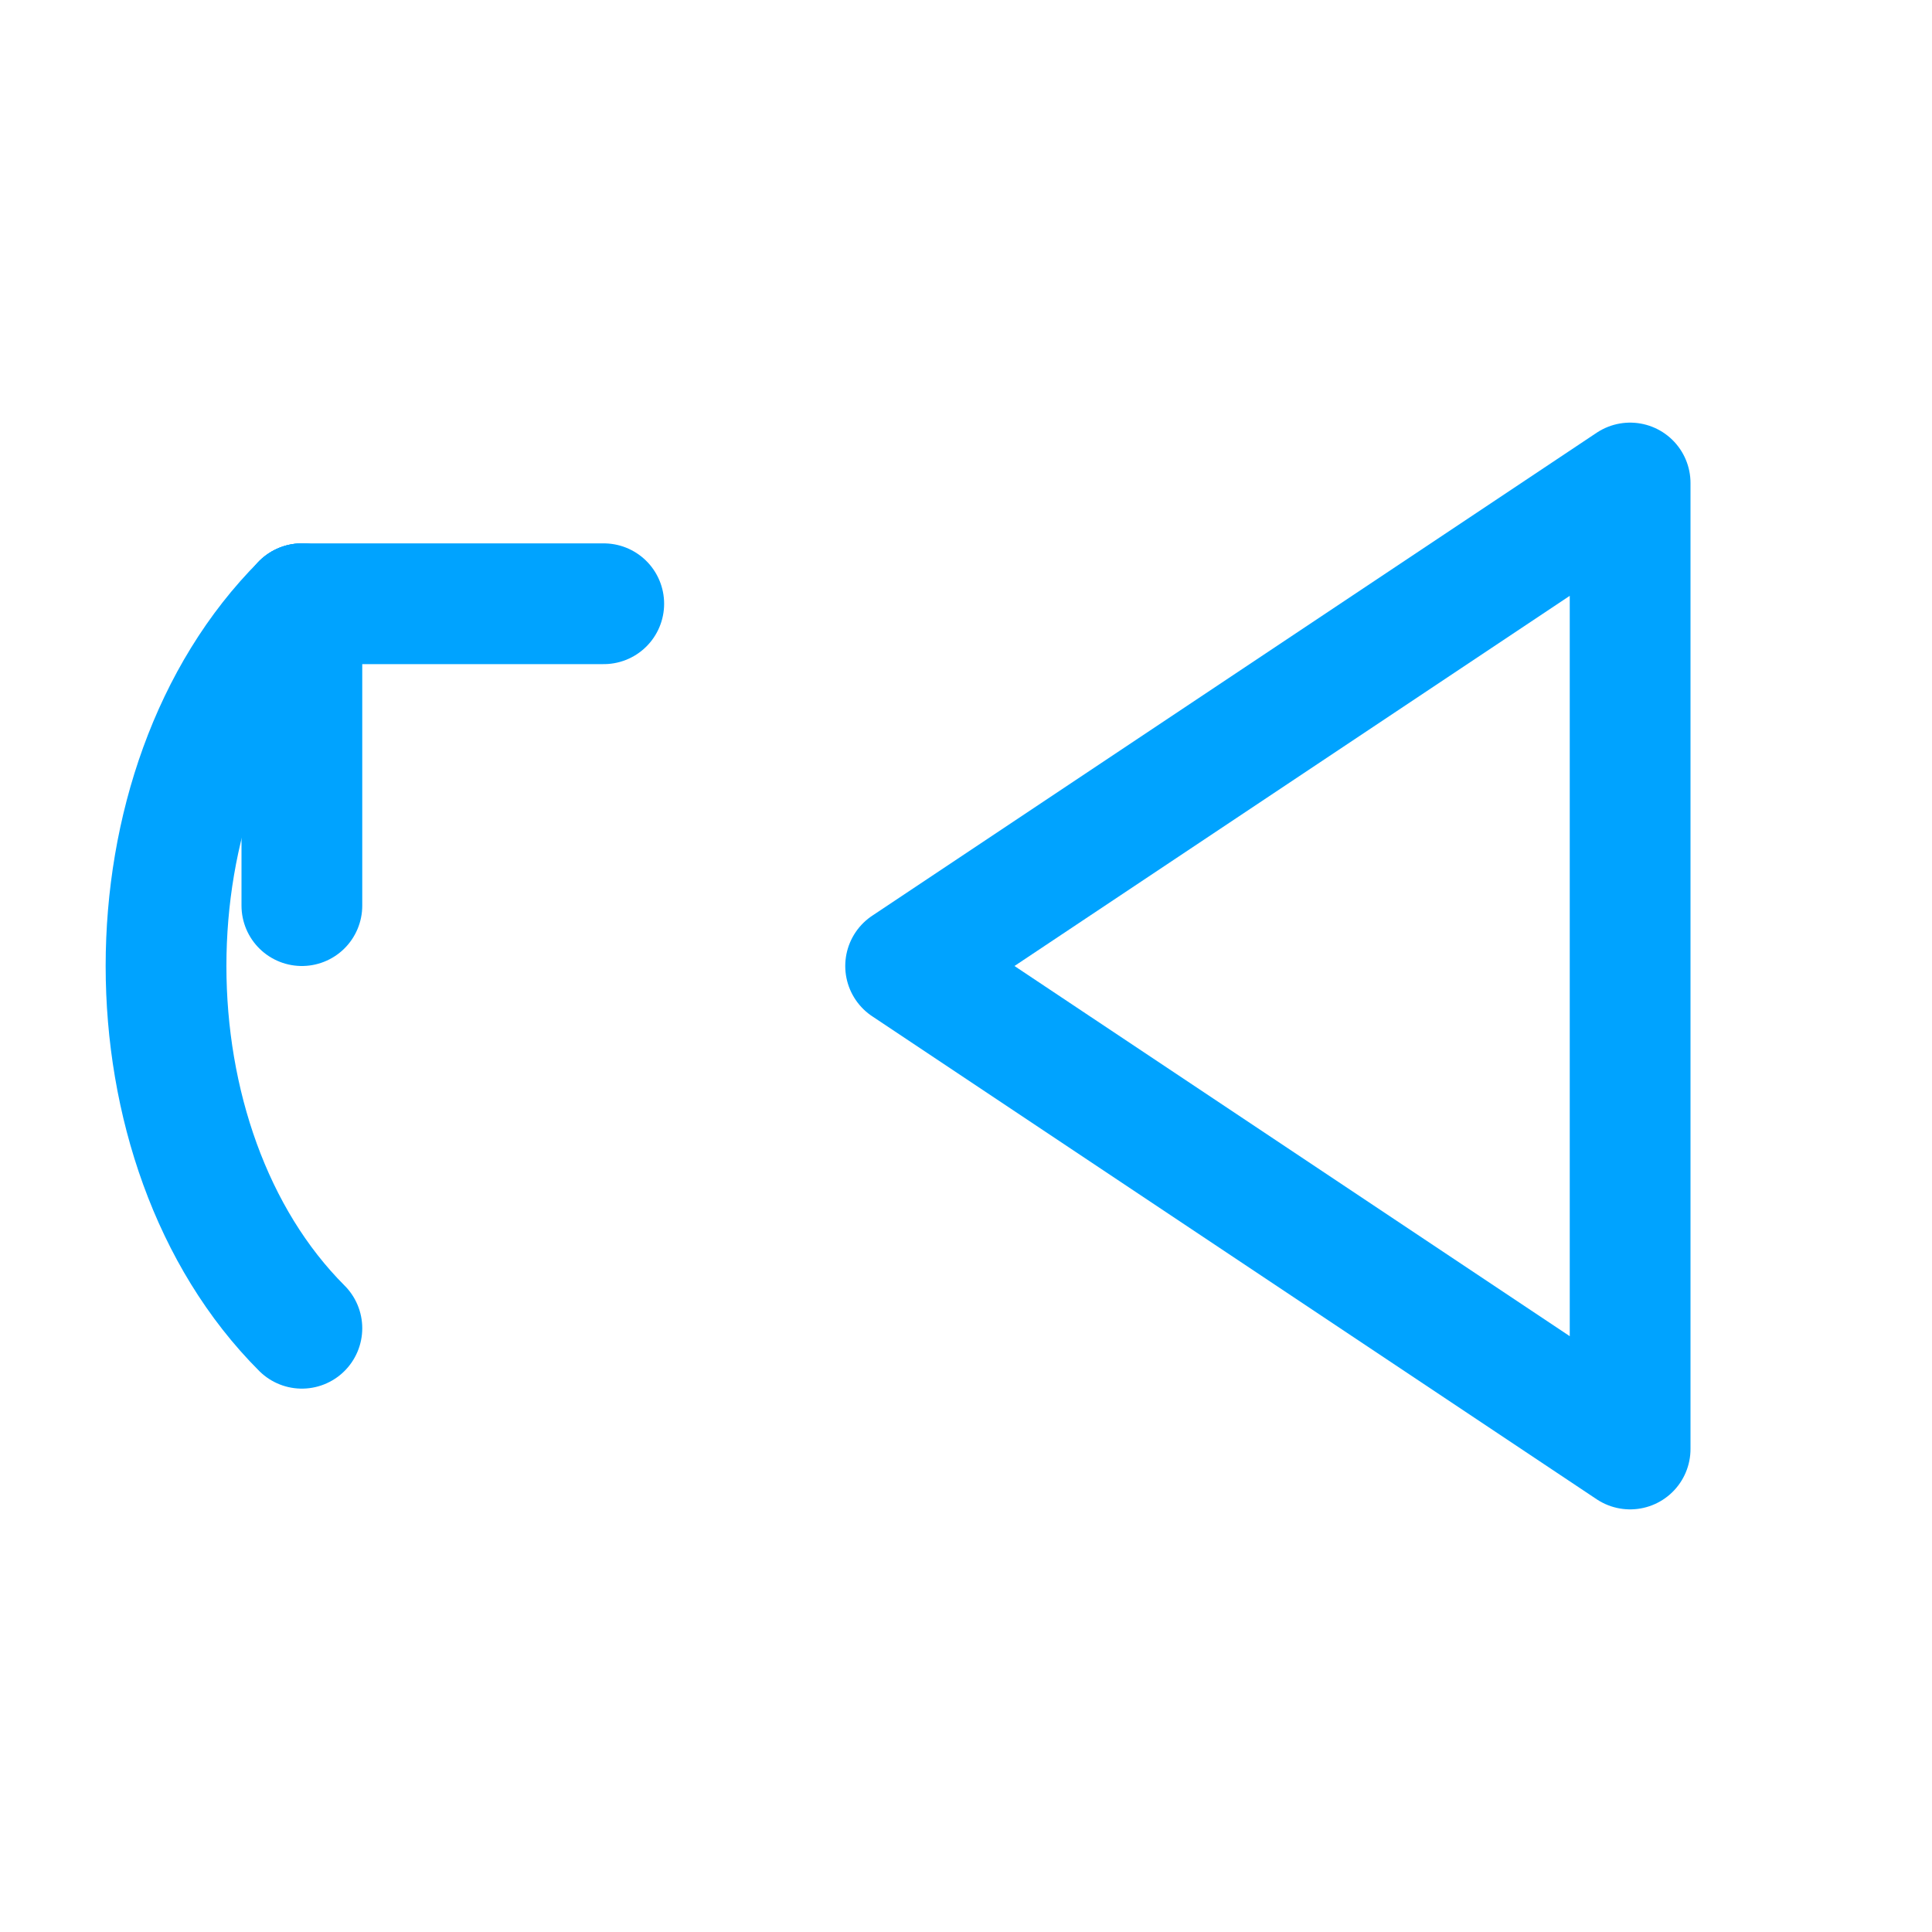
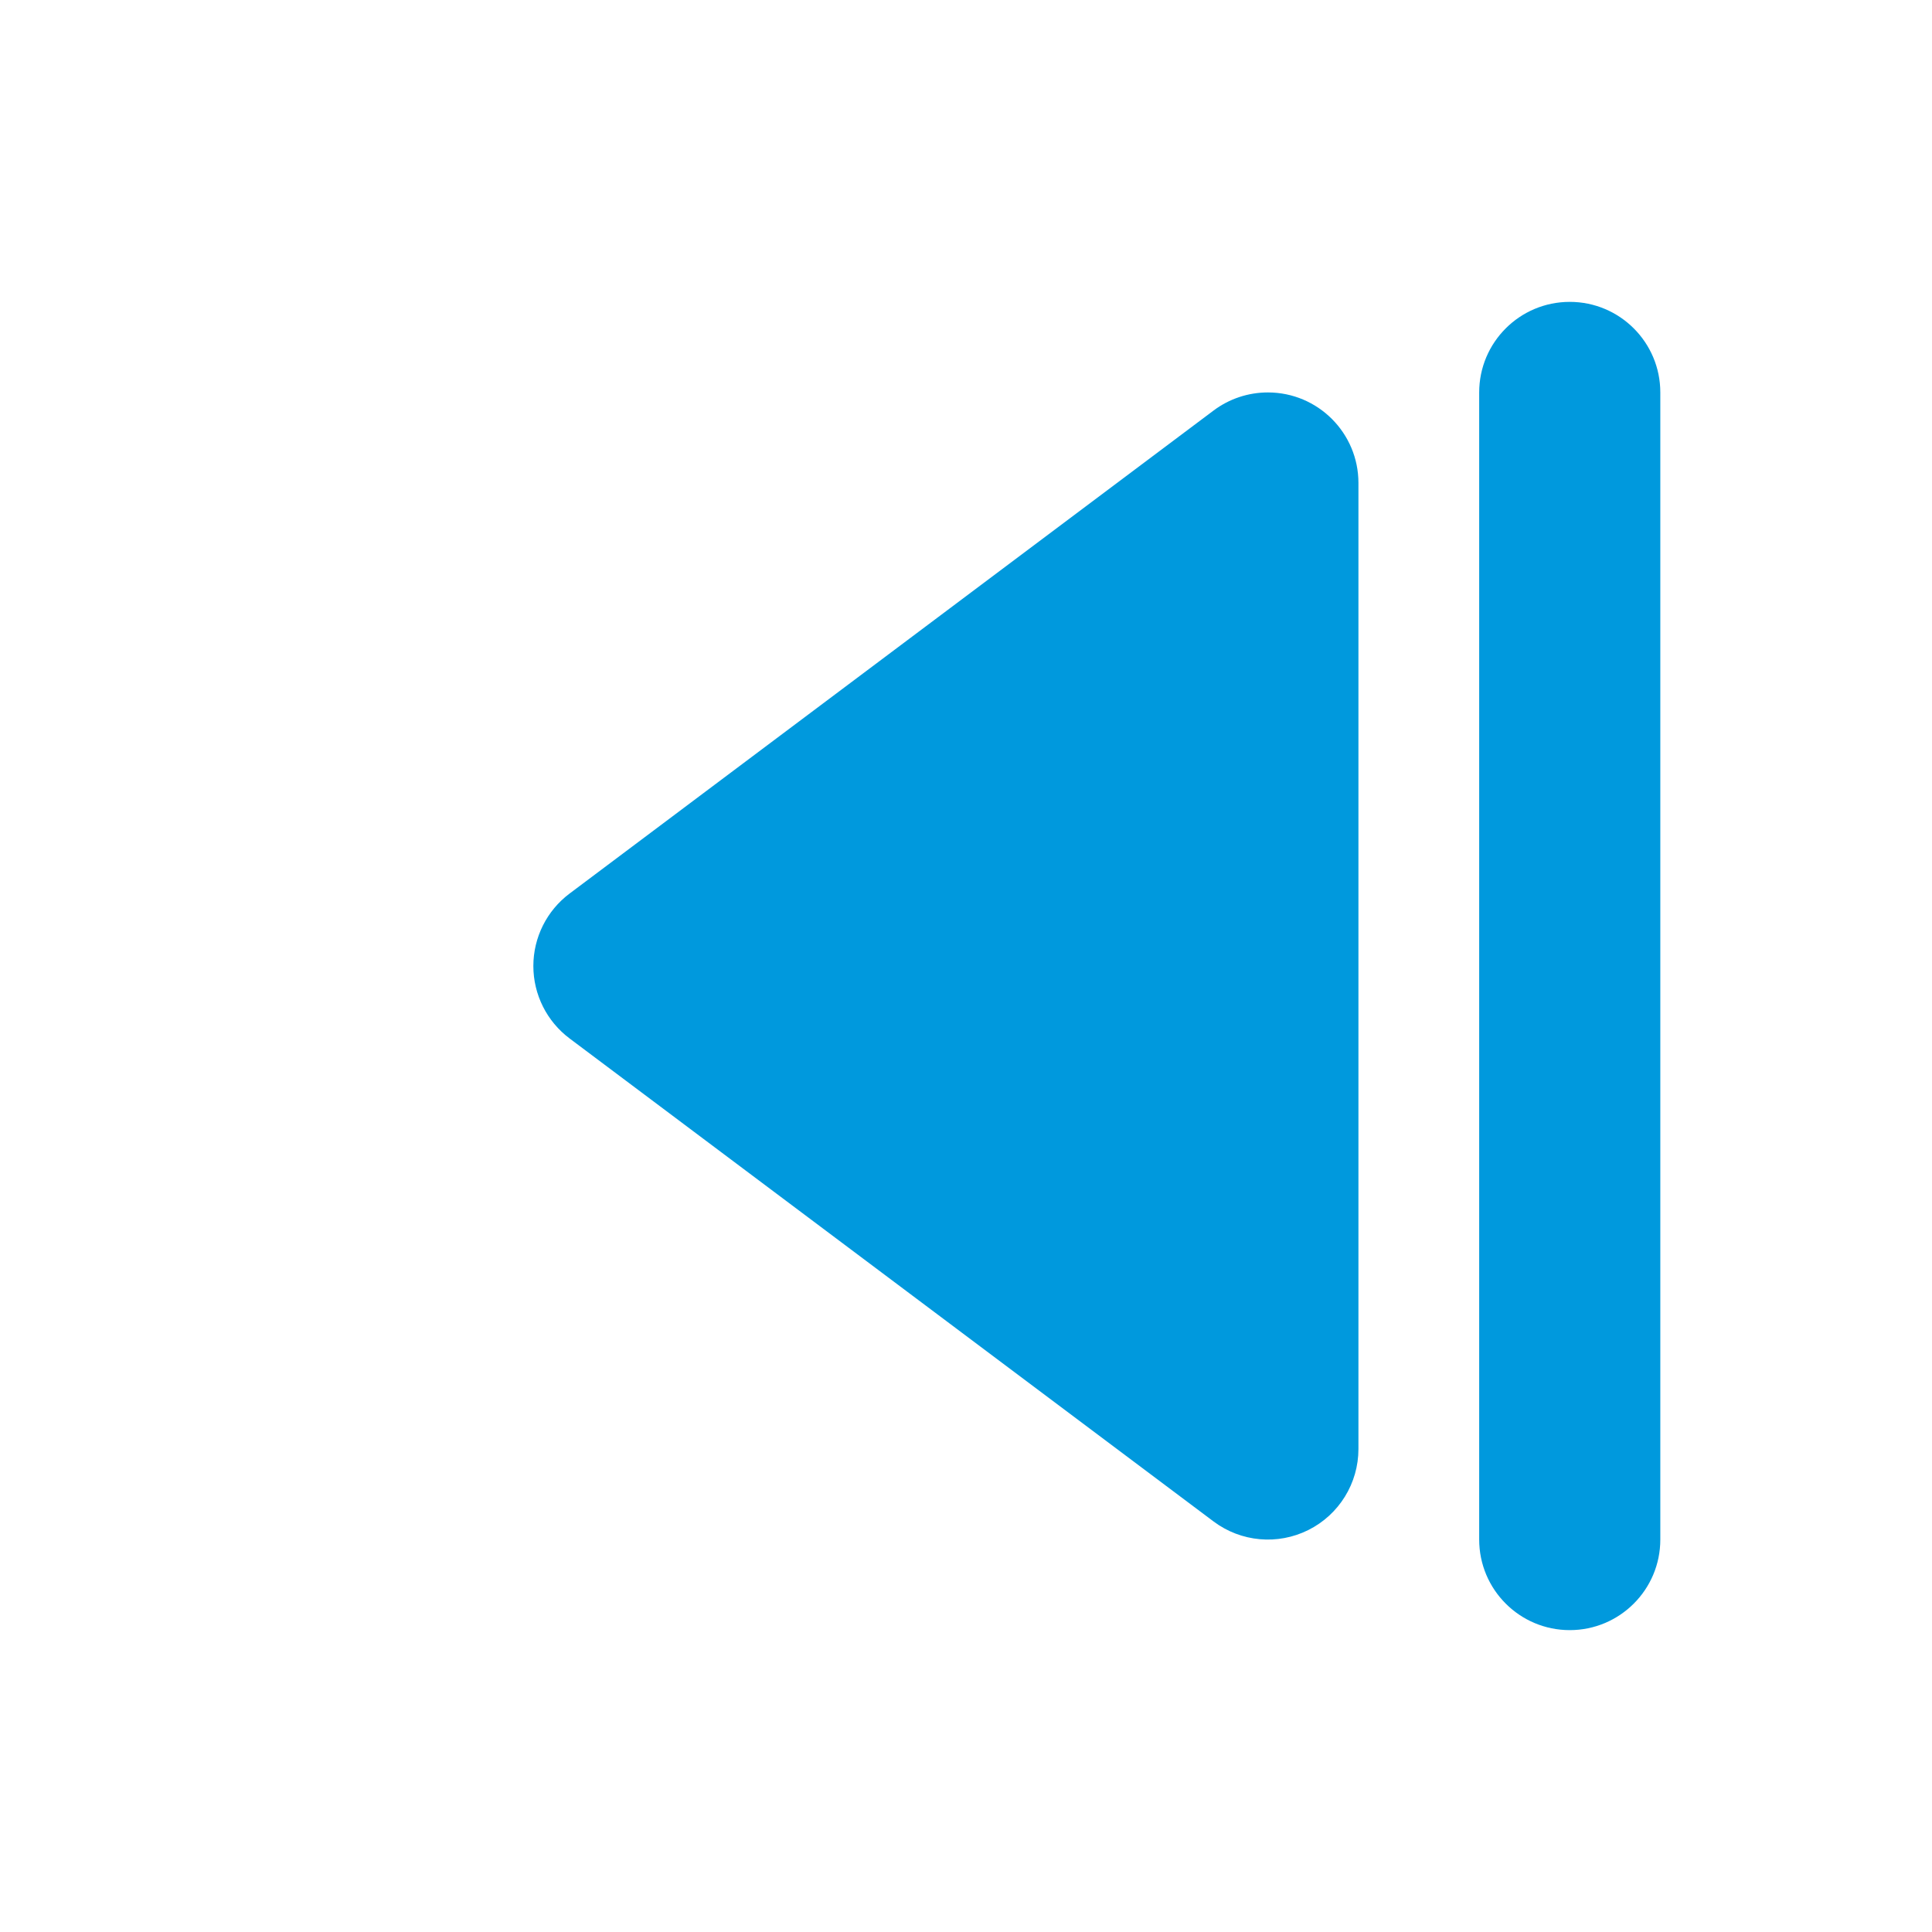
- <svg xmlns="http://www.w3.org/2000/svg" width="64" height="64" viewBox="0 0 64 64">
-   <g fill="none" stroke="#00a3ff" stroke-width="4" stroke-linecap="round" stroke-linejoin="round">
-     <path d="M54 16L30 32l24 16V16z" />
-     <path d="M10 20c-6 6-6 18 0 24" />
-     <path d="M10 20v10" />
-     <path d="M10 20h10" />
-   </g>
+ <svg xmlns="http://www.w3.org/2000/svg" width="16" height="16" viewBox="0 0 16 16" fill="#0099dd">
+   <path d="M13 2.5a.75.75 0 0 1 .75.75v9.5a.75.75 0 0 1-1.5 0v-9.5A.75.75 0 0 1 13 2.5Z" />
+   <path d="M10.5 3.25a.75.75 0 0 1 .75.75v8a.75.75 0 0 1-1.2.6l-5.333-4a.75.75 0 0 1 0-1.2l5.333-4a.75.75 0 0 1 .45-.15Z" />
</svg>
